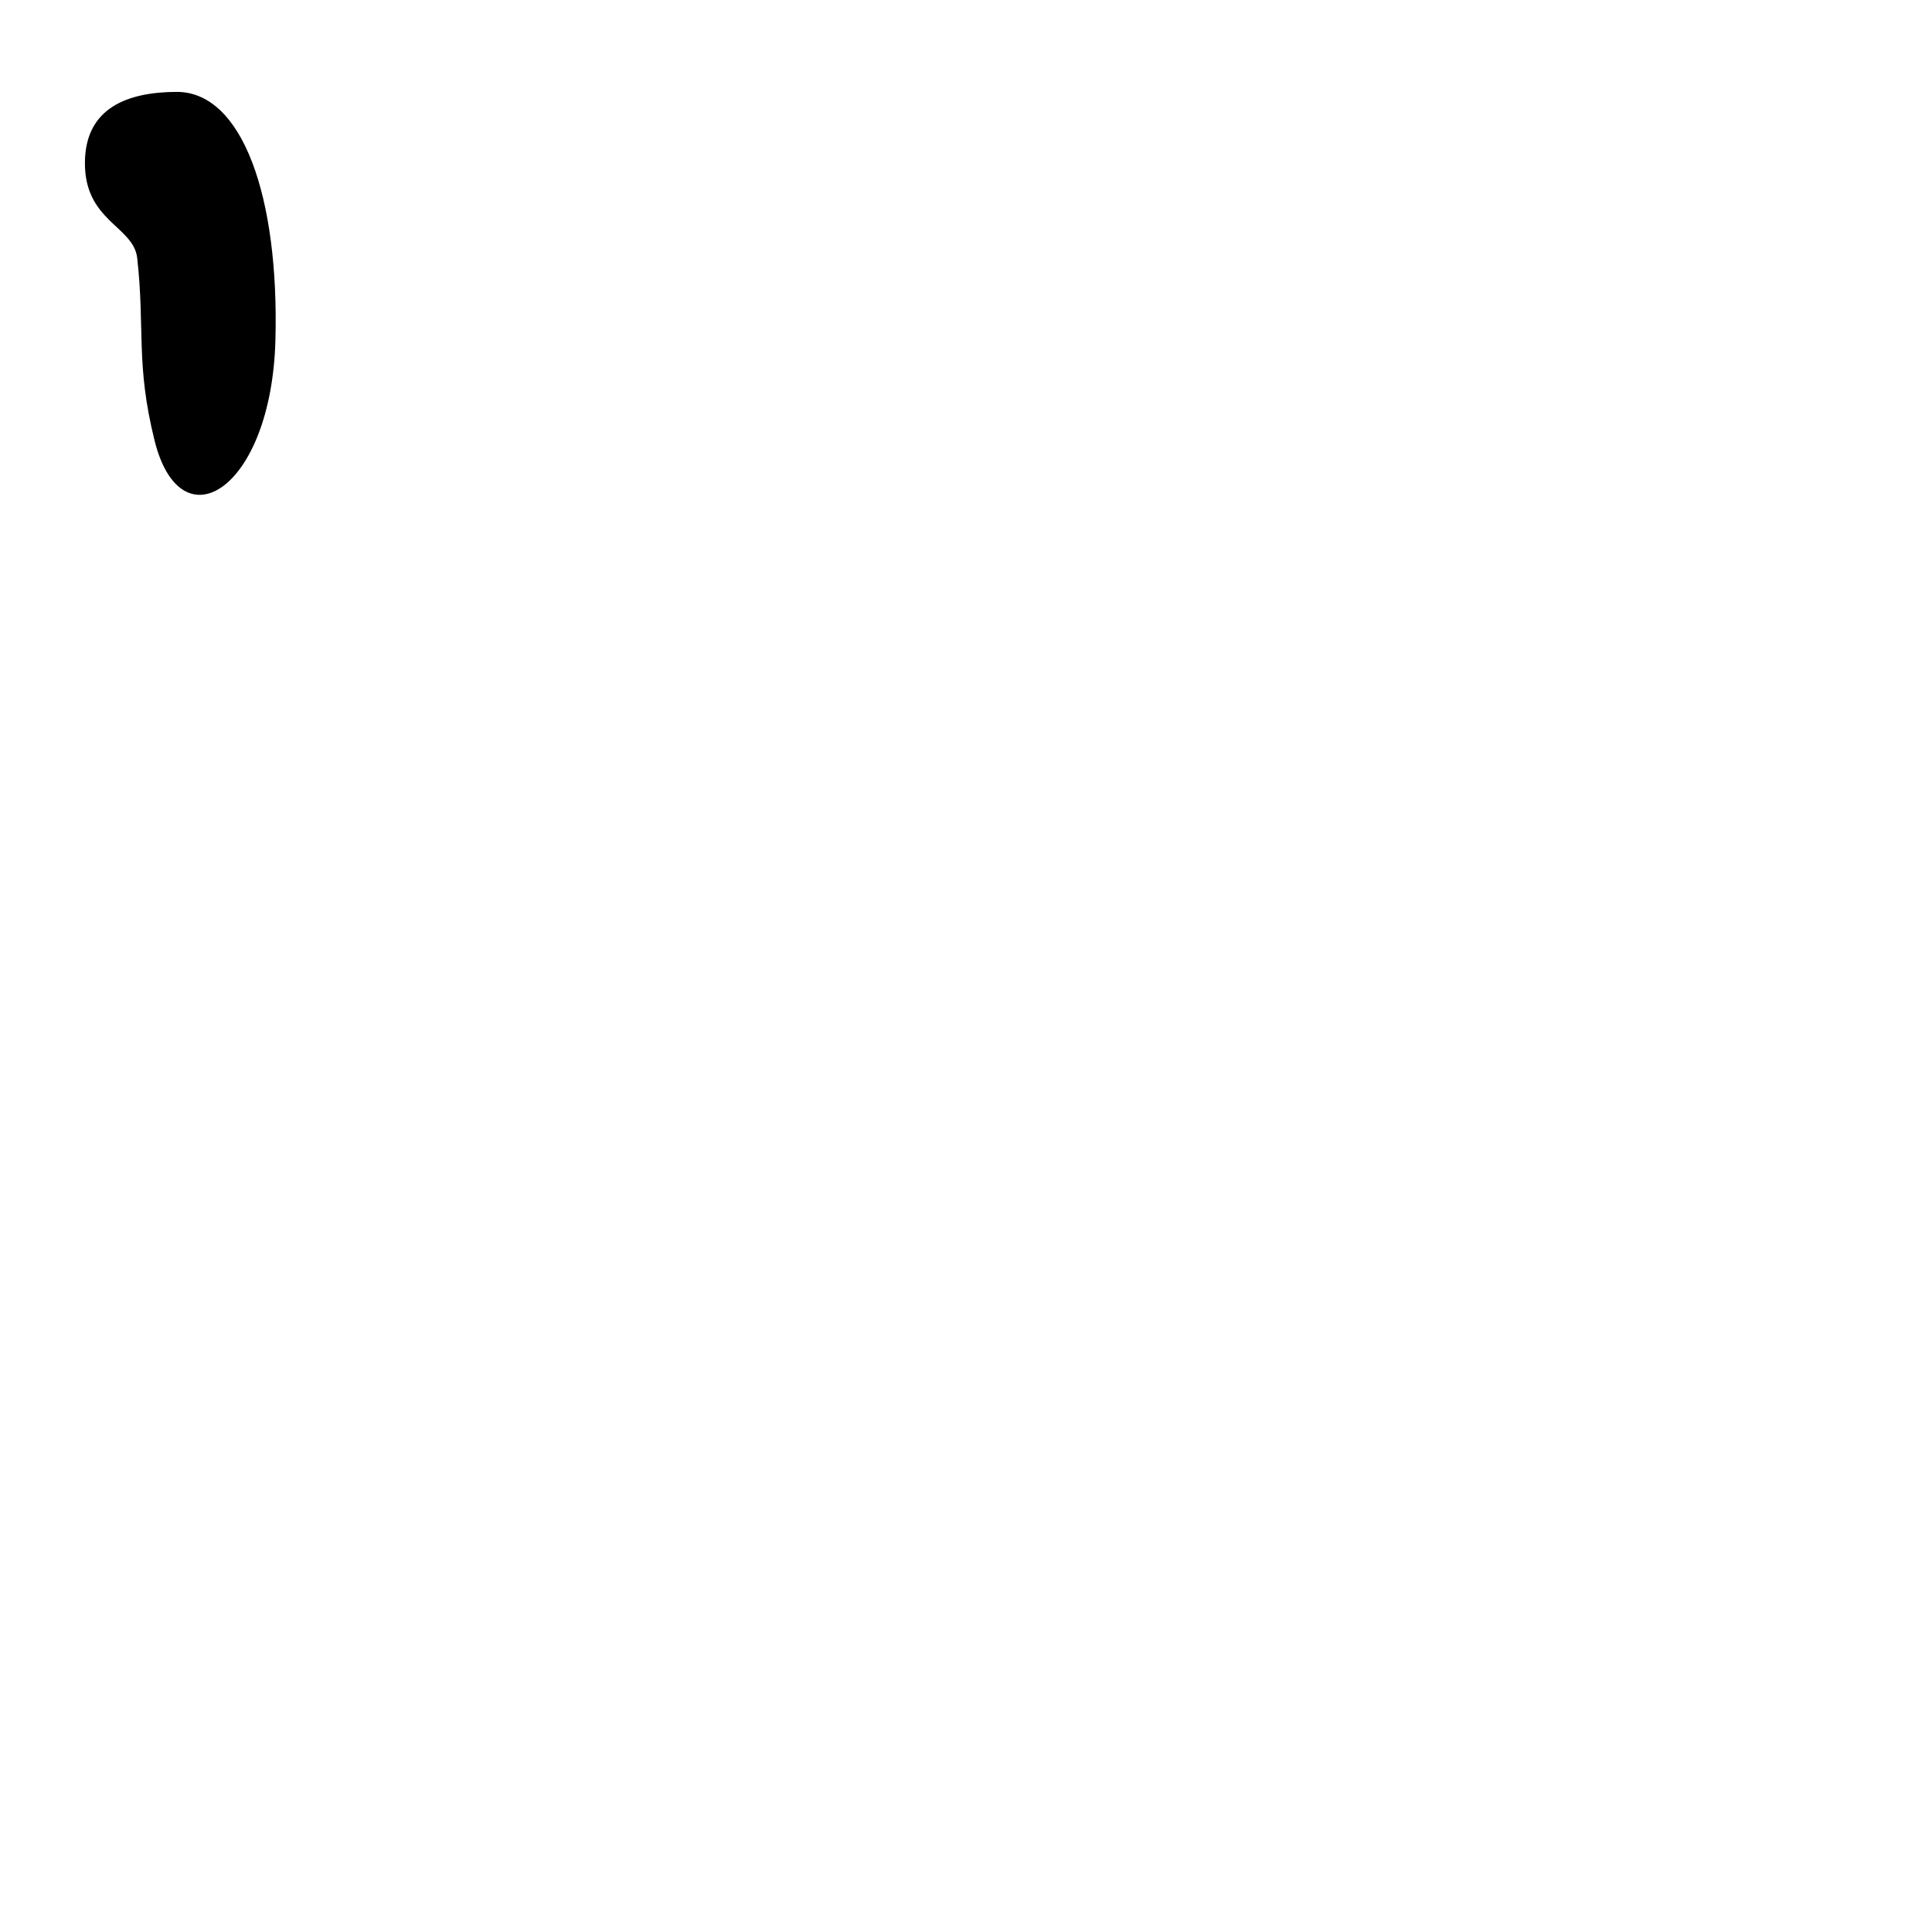
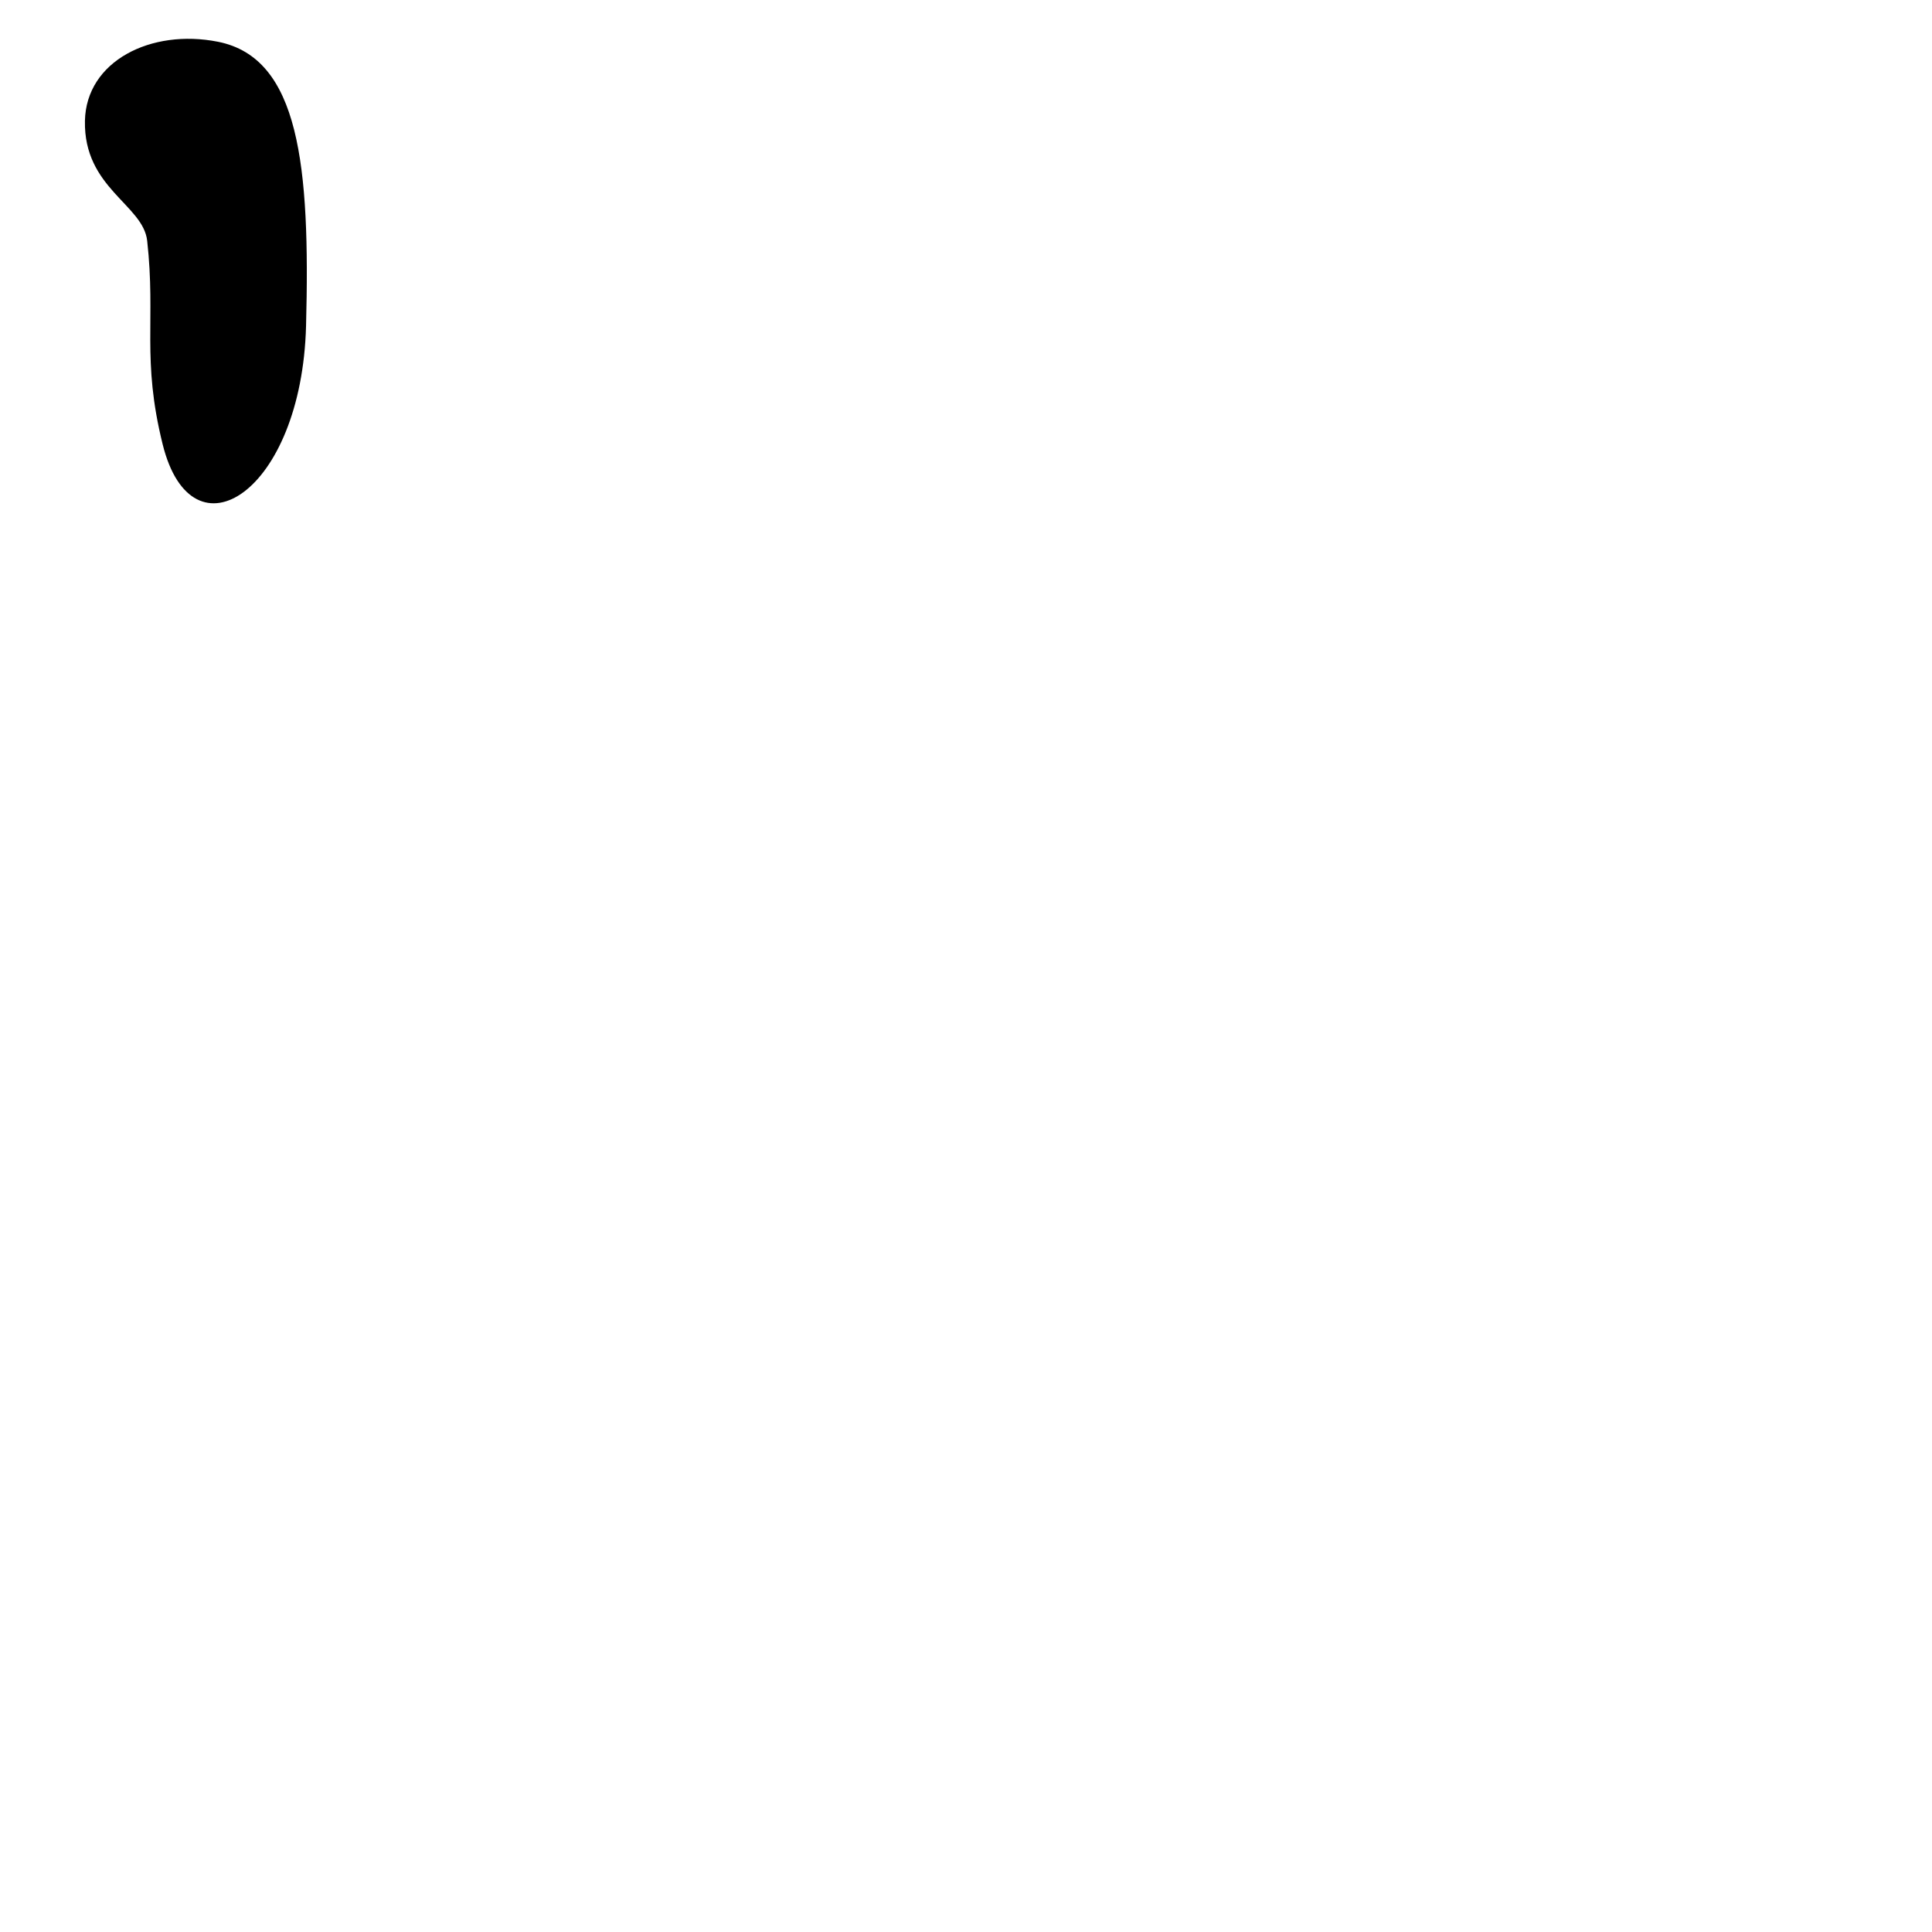
<svg xmlns="http://www.w3.org/2000/svg" width="1000" height="1000" viewBox="0 0 1000 1000" version="1.1" id="svg756">
  <defs id="defs750" />
  <g id="layer1" transform="translate(0,-32.41664)" style="display:inline">
-     <path style="fill:#000000;stroke-width:15.108" d="M 80,260.417 C 70.156,220.76 75.119,202.812 71.022,166.012 69.157,149.258 43.339,146.996 43.962,115.806 44.515,88.118 66.18,80.055 91.431,79.983 125.463,79.886 144.504,134.164 142.561,208.402 140.54,285.607 93.617,315.277 80,260.417 Z" id="path20" />
+     <path style="fill:#000000;stroke-width:16.868" d="M 84.199,262.417 C 73.209,218.14 80.75,198.101 76.176,157.015 74.094,138.309 43.268,129.783 43.963,94.96 44.581,64.046 78.186,47.144 112.826,54.031 155,62.417 160.581,118.223 158.412,201.11 156.156,287.309 99.403,323.667 84.199,262.417 Z" id="path20" />
  </g>
</svg>
